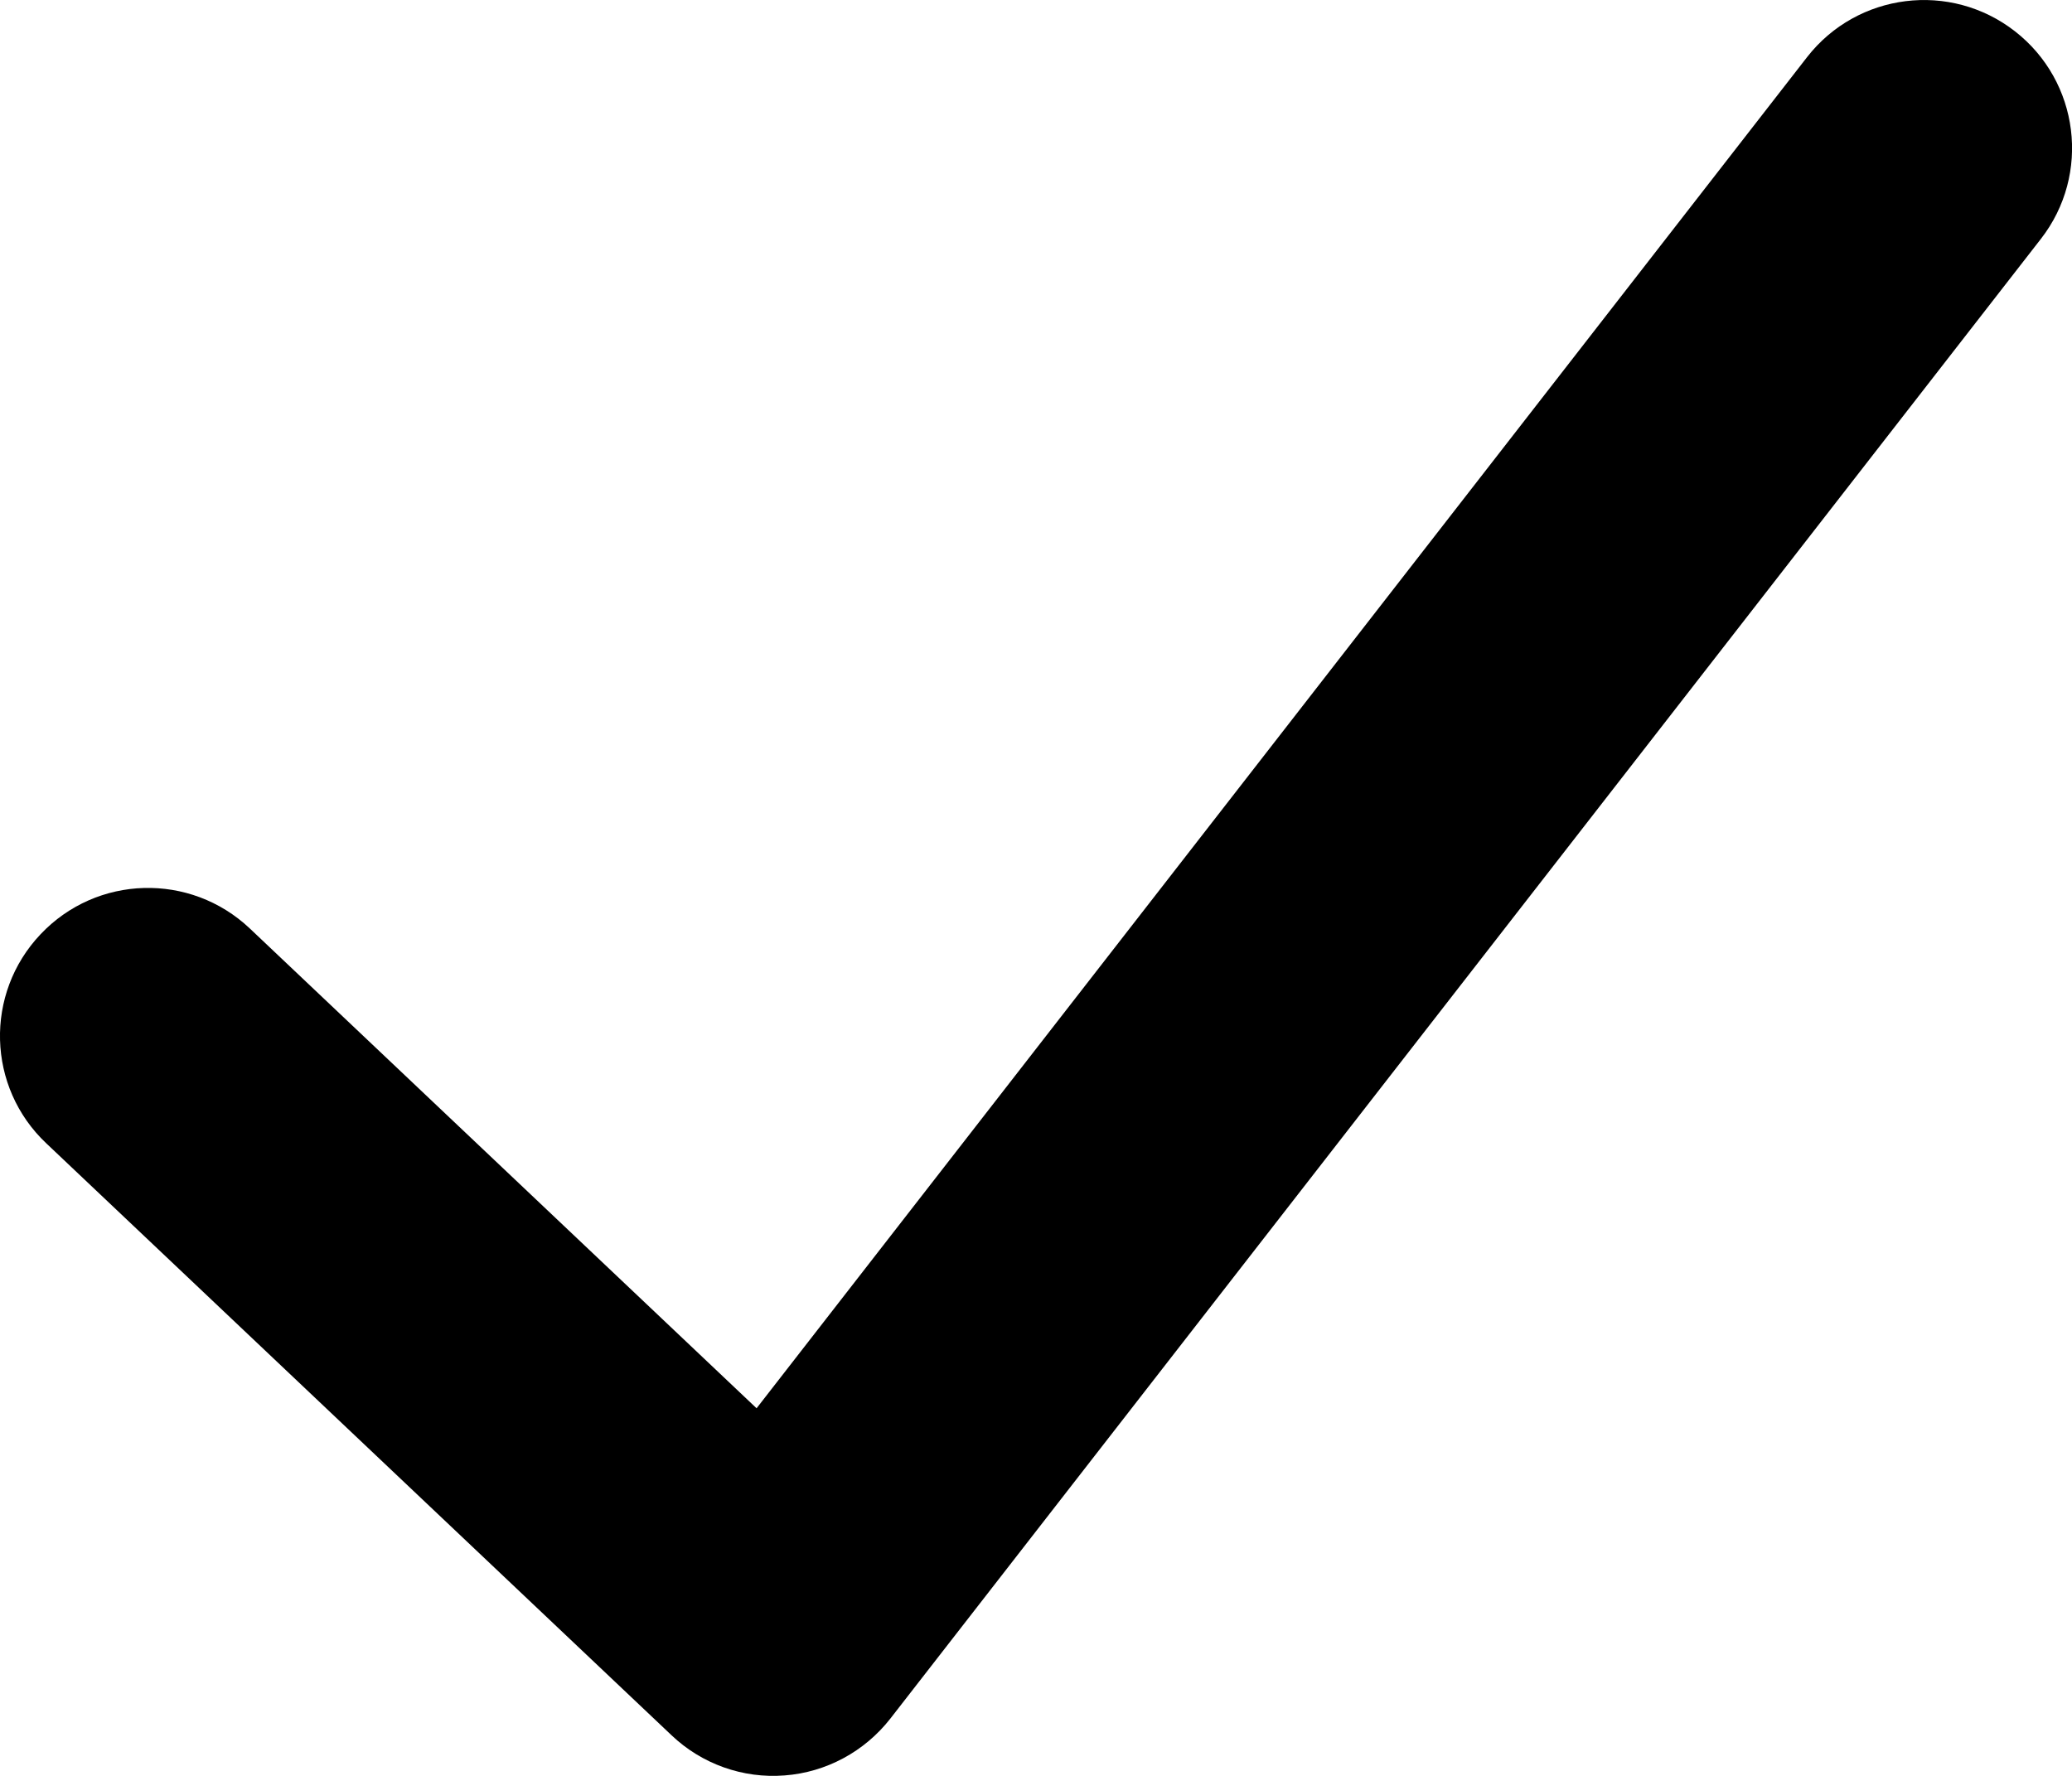
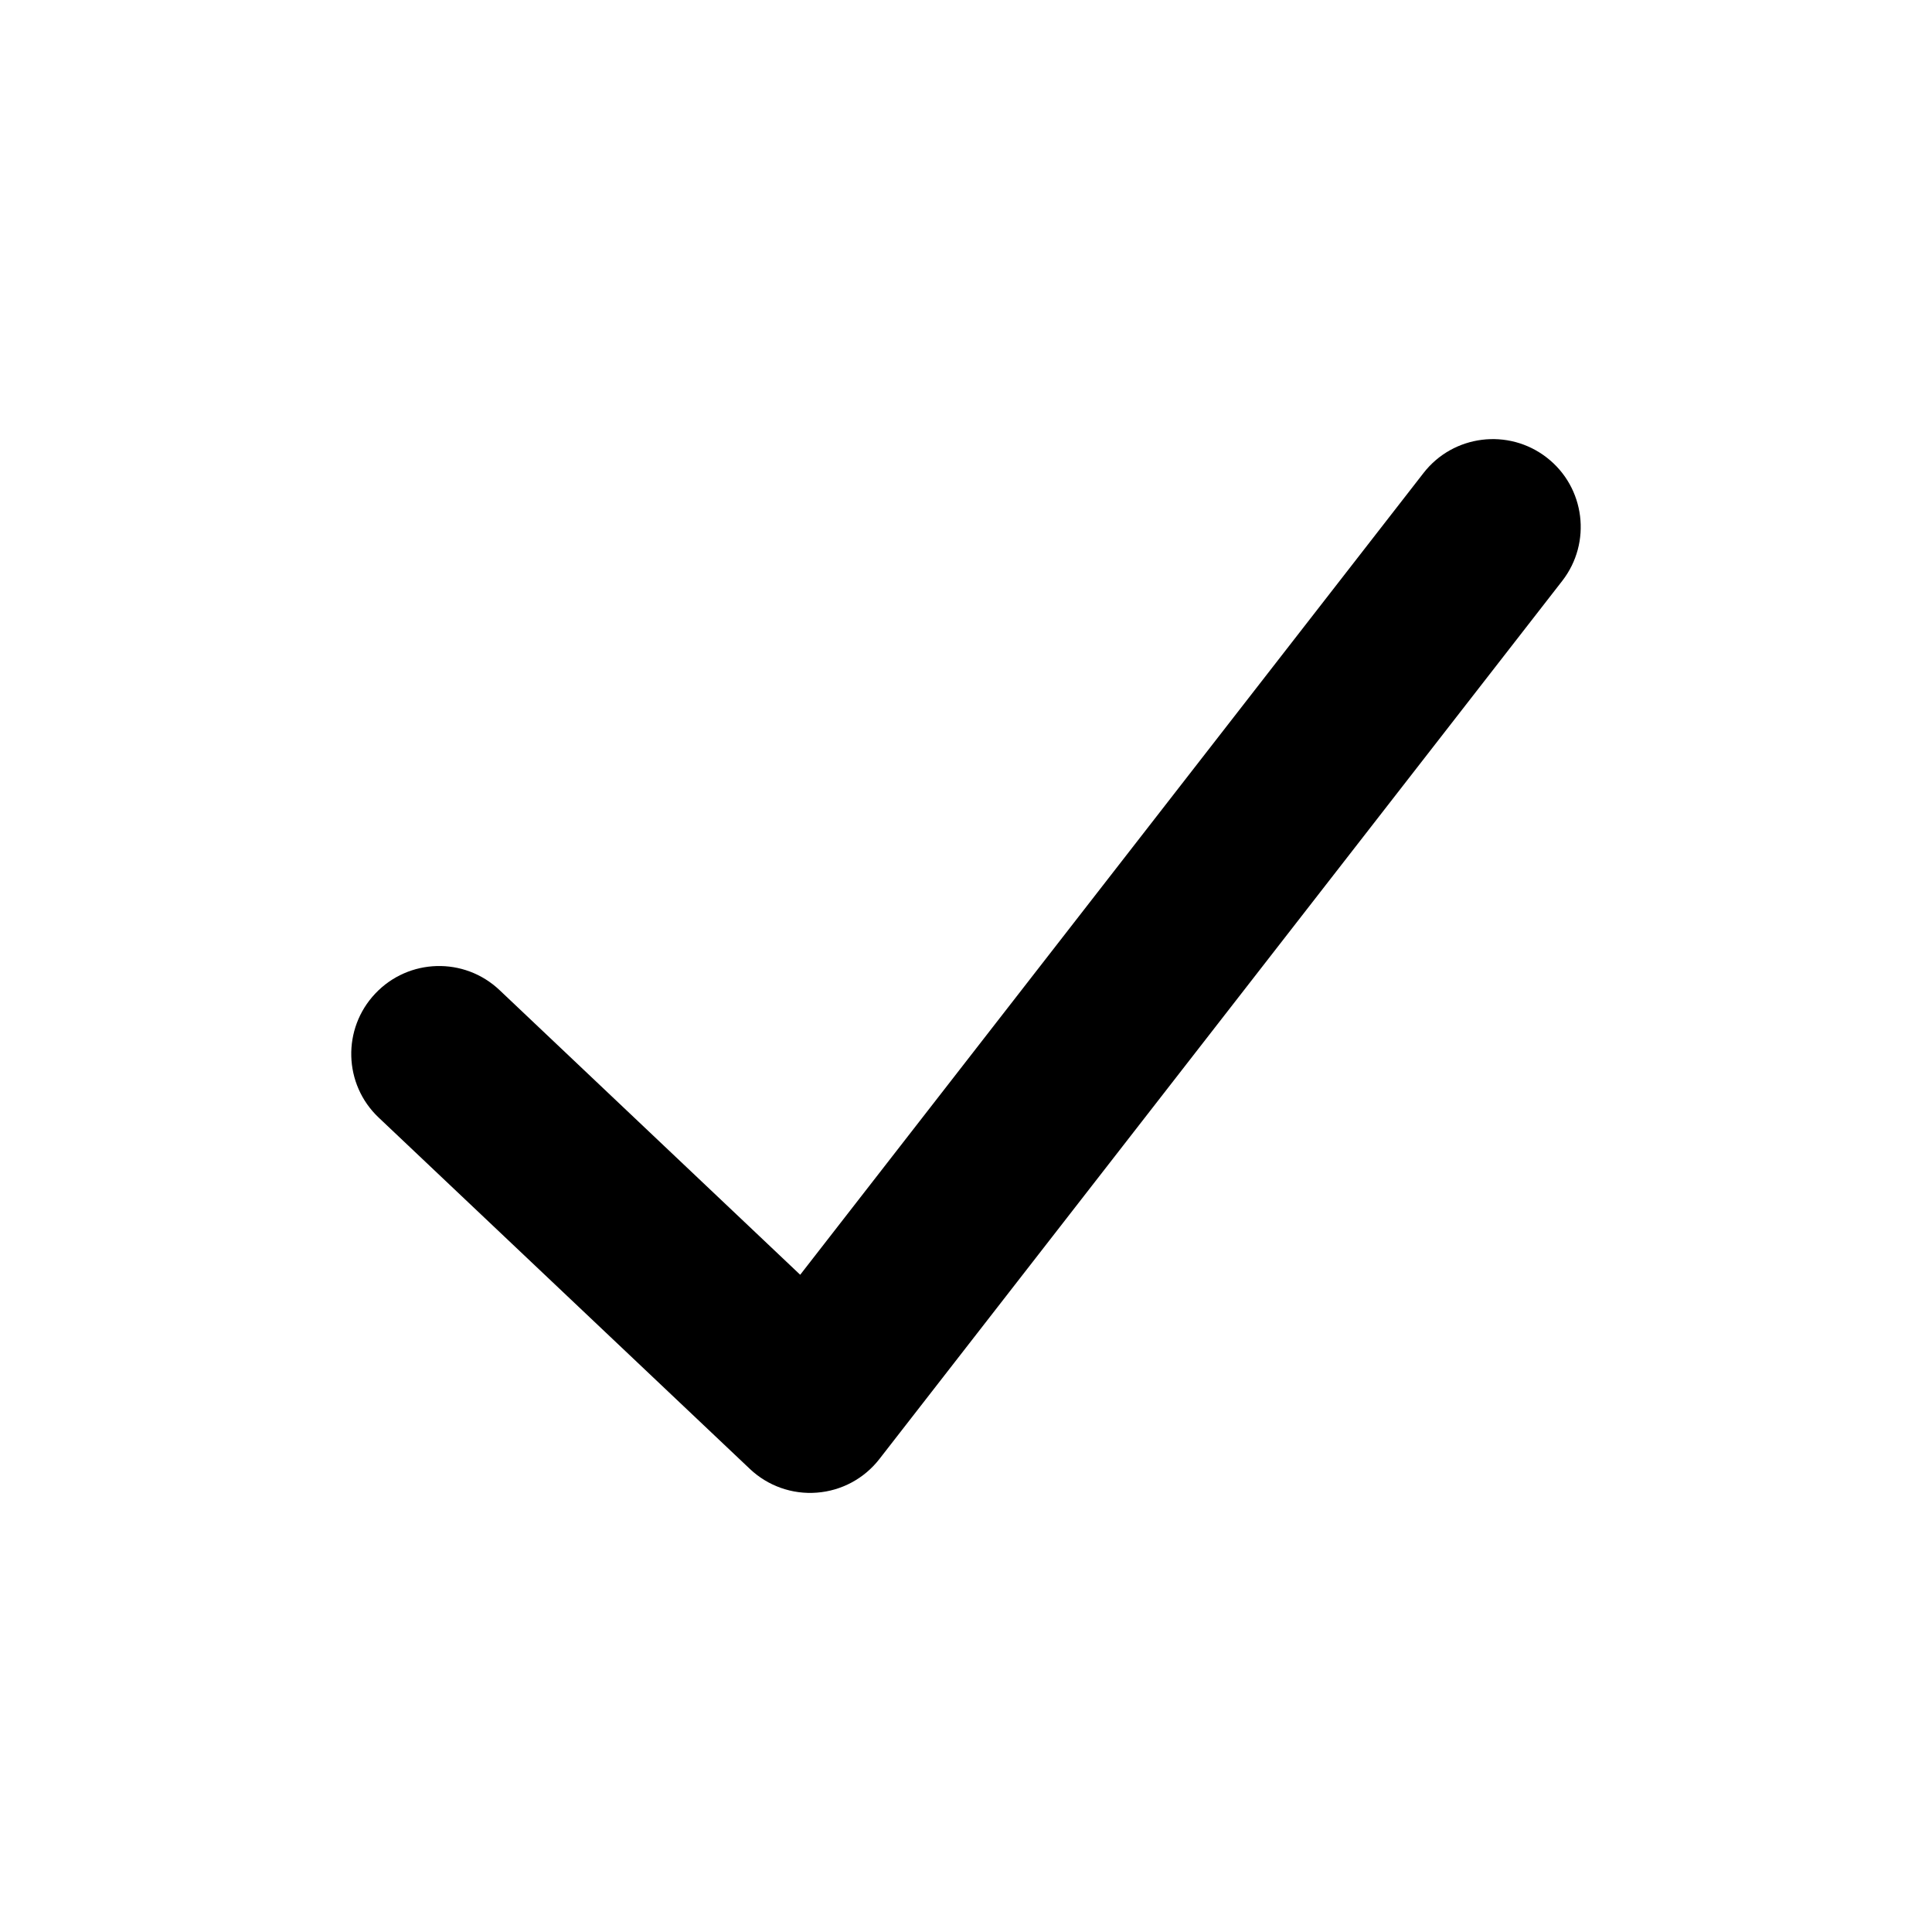
- <svg xmlns="http://www.w3.org/2000/svg" viewBox="0 0 14 12">
-   <path fill-rule="evenodd" clip-rule="evenodd" d="M13.614 0.211C14.05 0.55 14.129 1.178 13.79 1.614L6.015 11.614C5.841 11.836 5.582 11.976 5.301 11.997C5.02 12.019 4.742 11.92 4.538 11.726L0.313 7.726C-0.089 7.347 -0.106 6.714 0.274 6.313C0.654 5.911 1.286 5.894 1.688 6.274L5.112 9.516L12.21 0.386C12.55 -0.05 13.178 -0.128 13.614 0.211Z" />
+ <svg xmlns="http://www.w3.org/2000/svg" viewBox="0 0 22 22">
+   <path fill-rule="evenodd" clip-rule="evenodd" d="M17.614 5.211C18.05 5.55 18.128 6.178 17.79 6.614L10.014 16.614C9.841 16.837 9.582 16.976 9.301 16.997C9.02 17.019 8.742 16.92 8.538 16.726L4.312 12.726C3.911 12.347 3.894 11.714 4.274 11.313C4.654 10.912 5.286 10.894 5.688 11.274L9.112 14.516L16.21 5.386C16.549 4.95 17.178 4.872 17.614 5.211Z" />
</svg>
